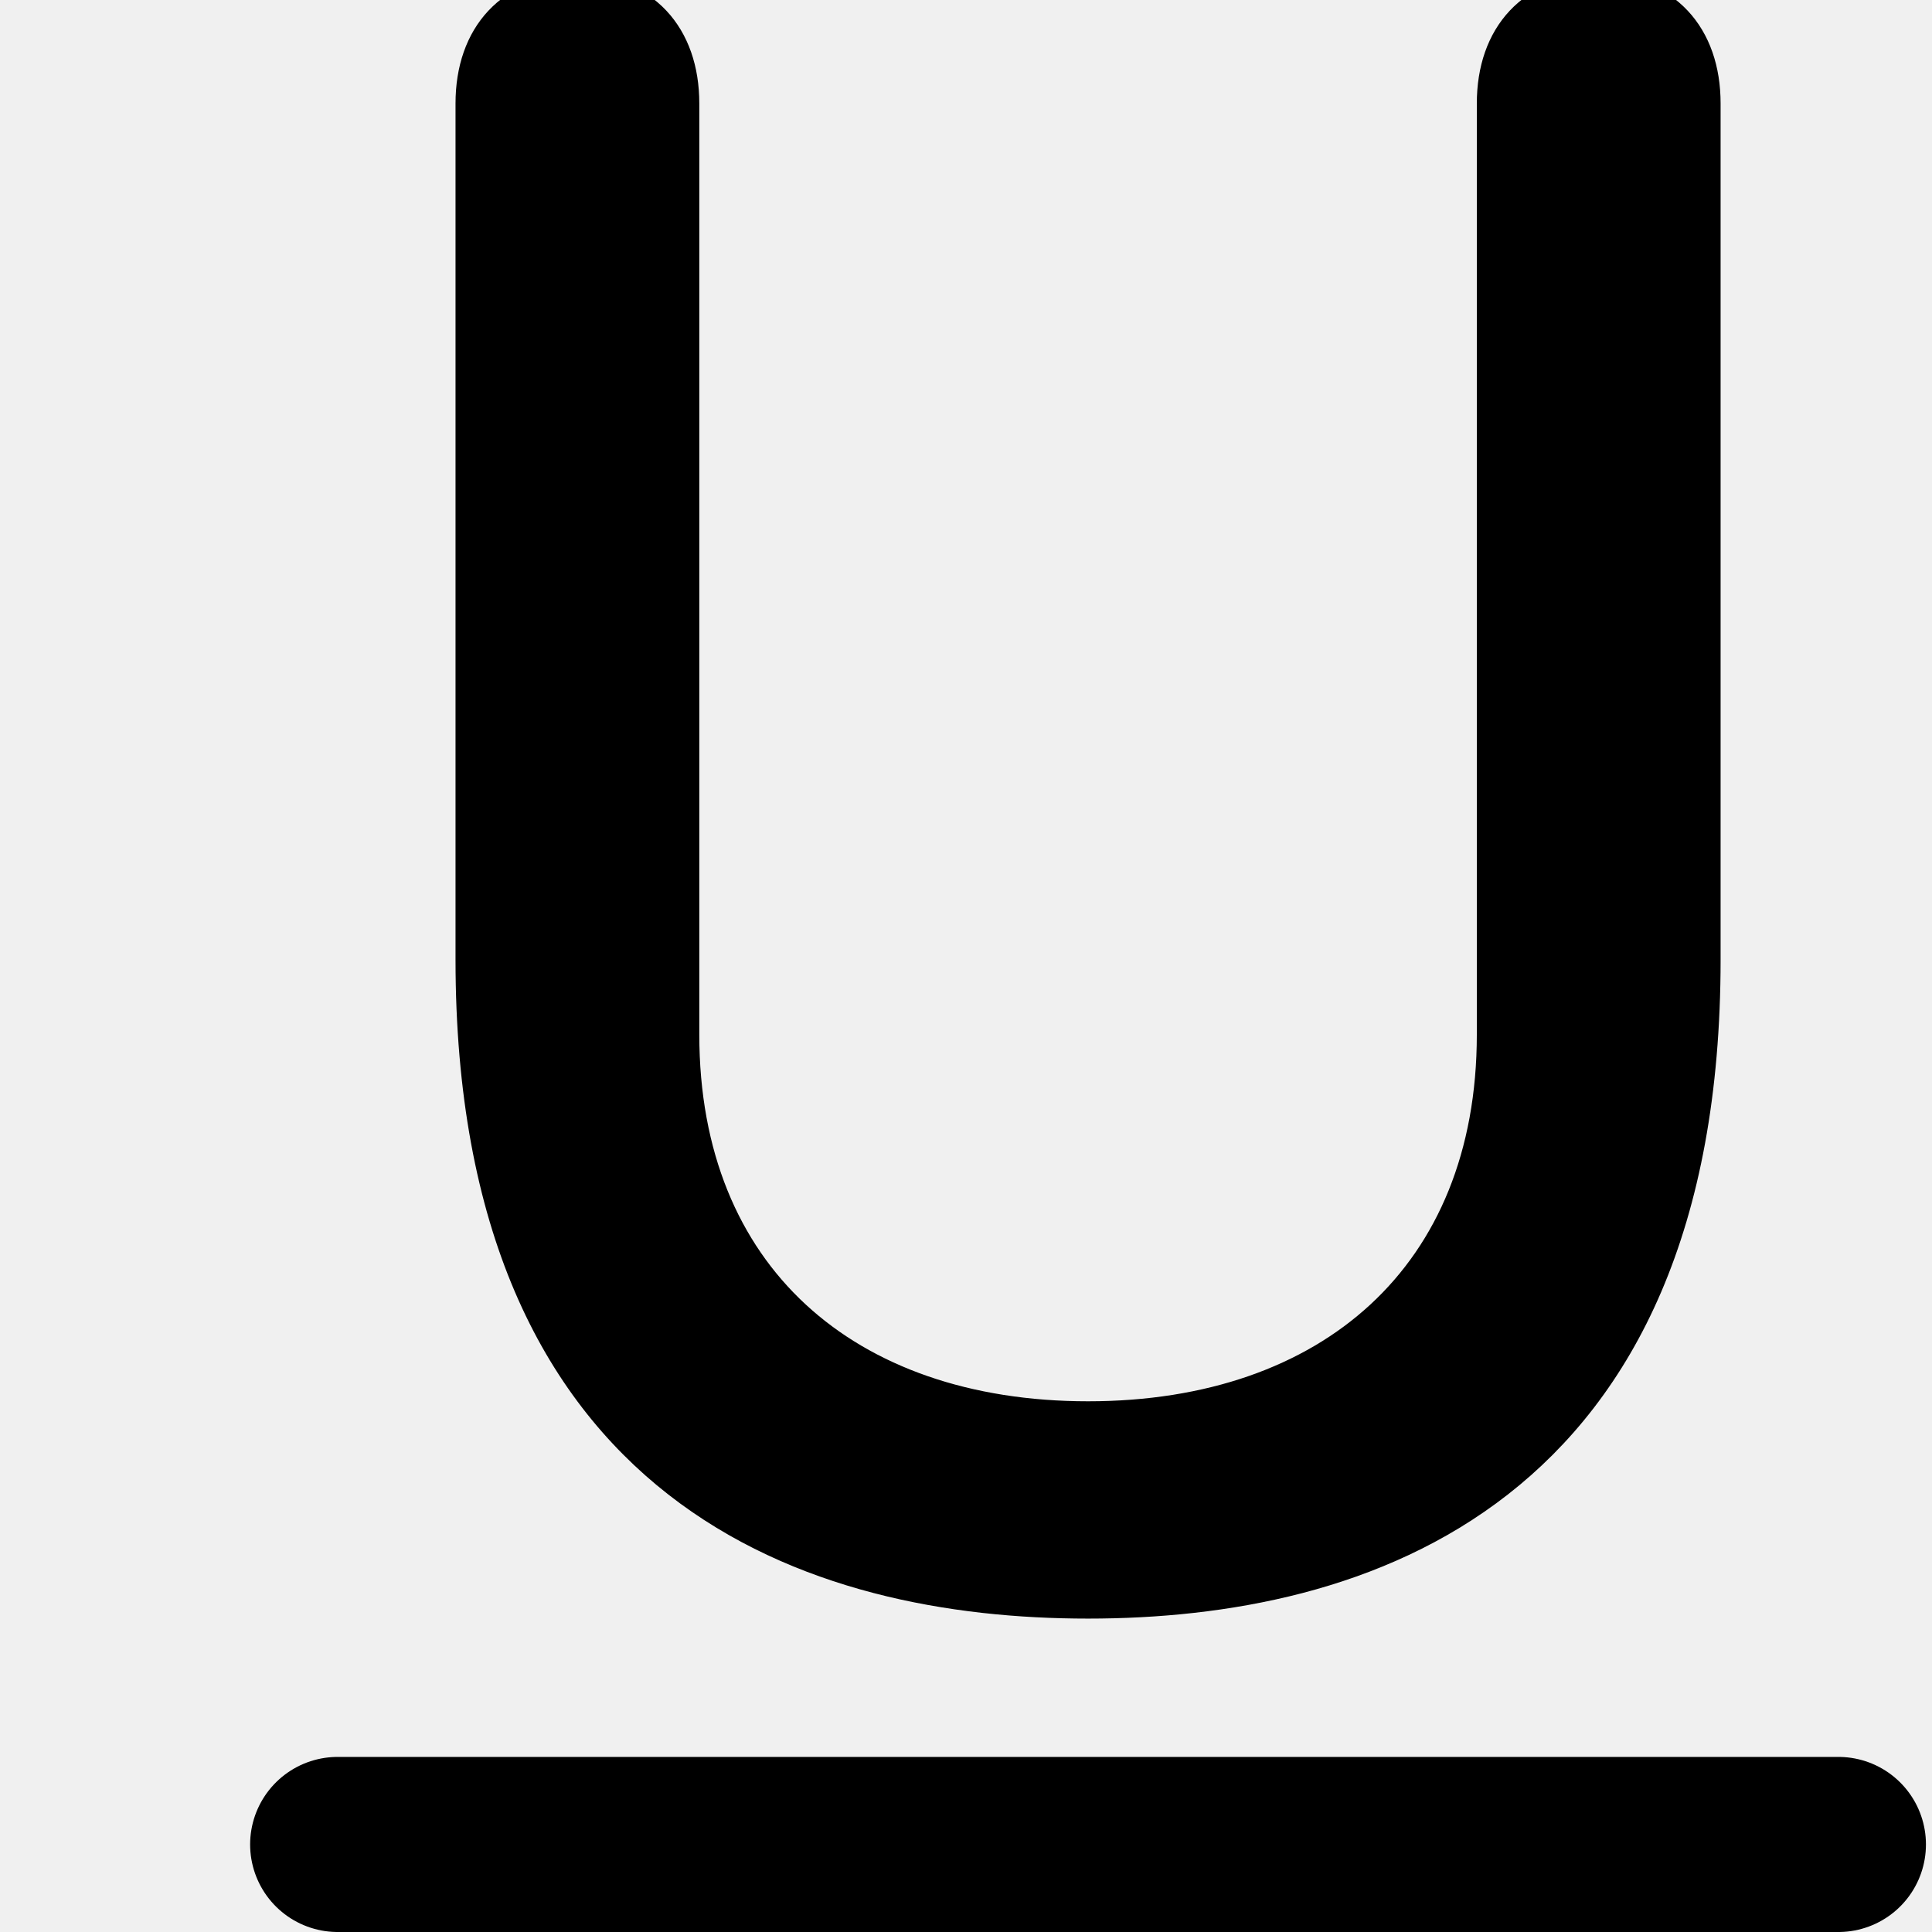
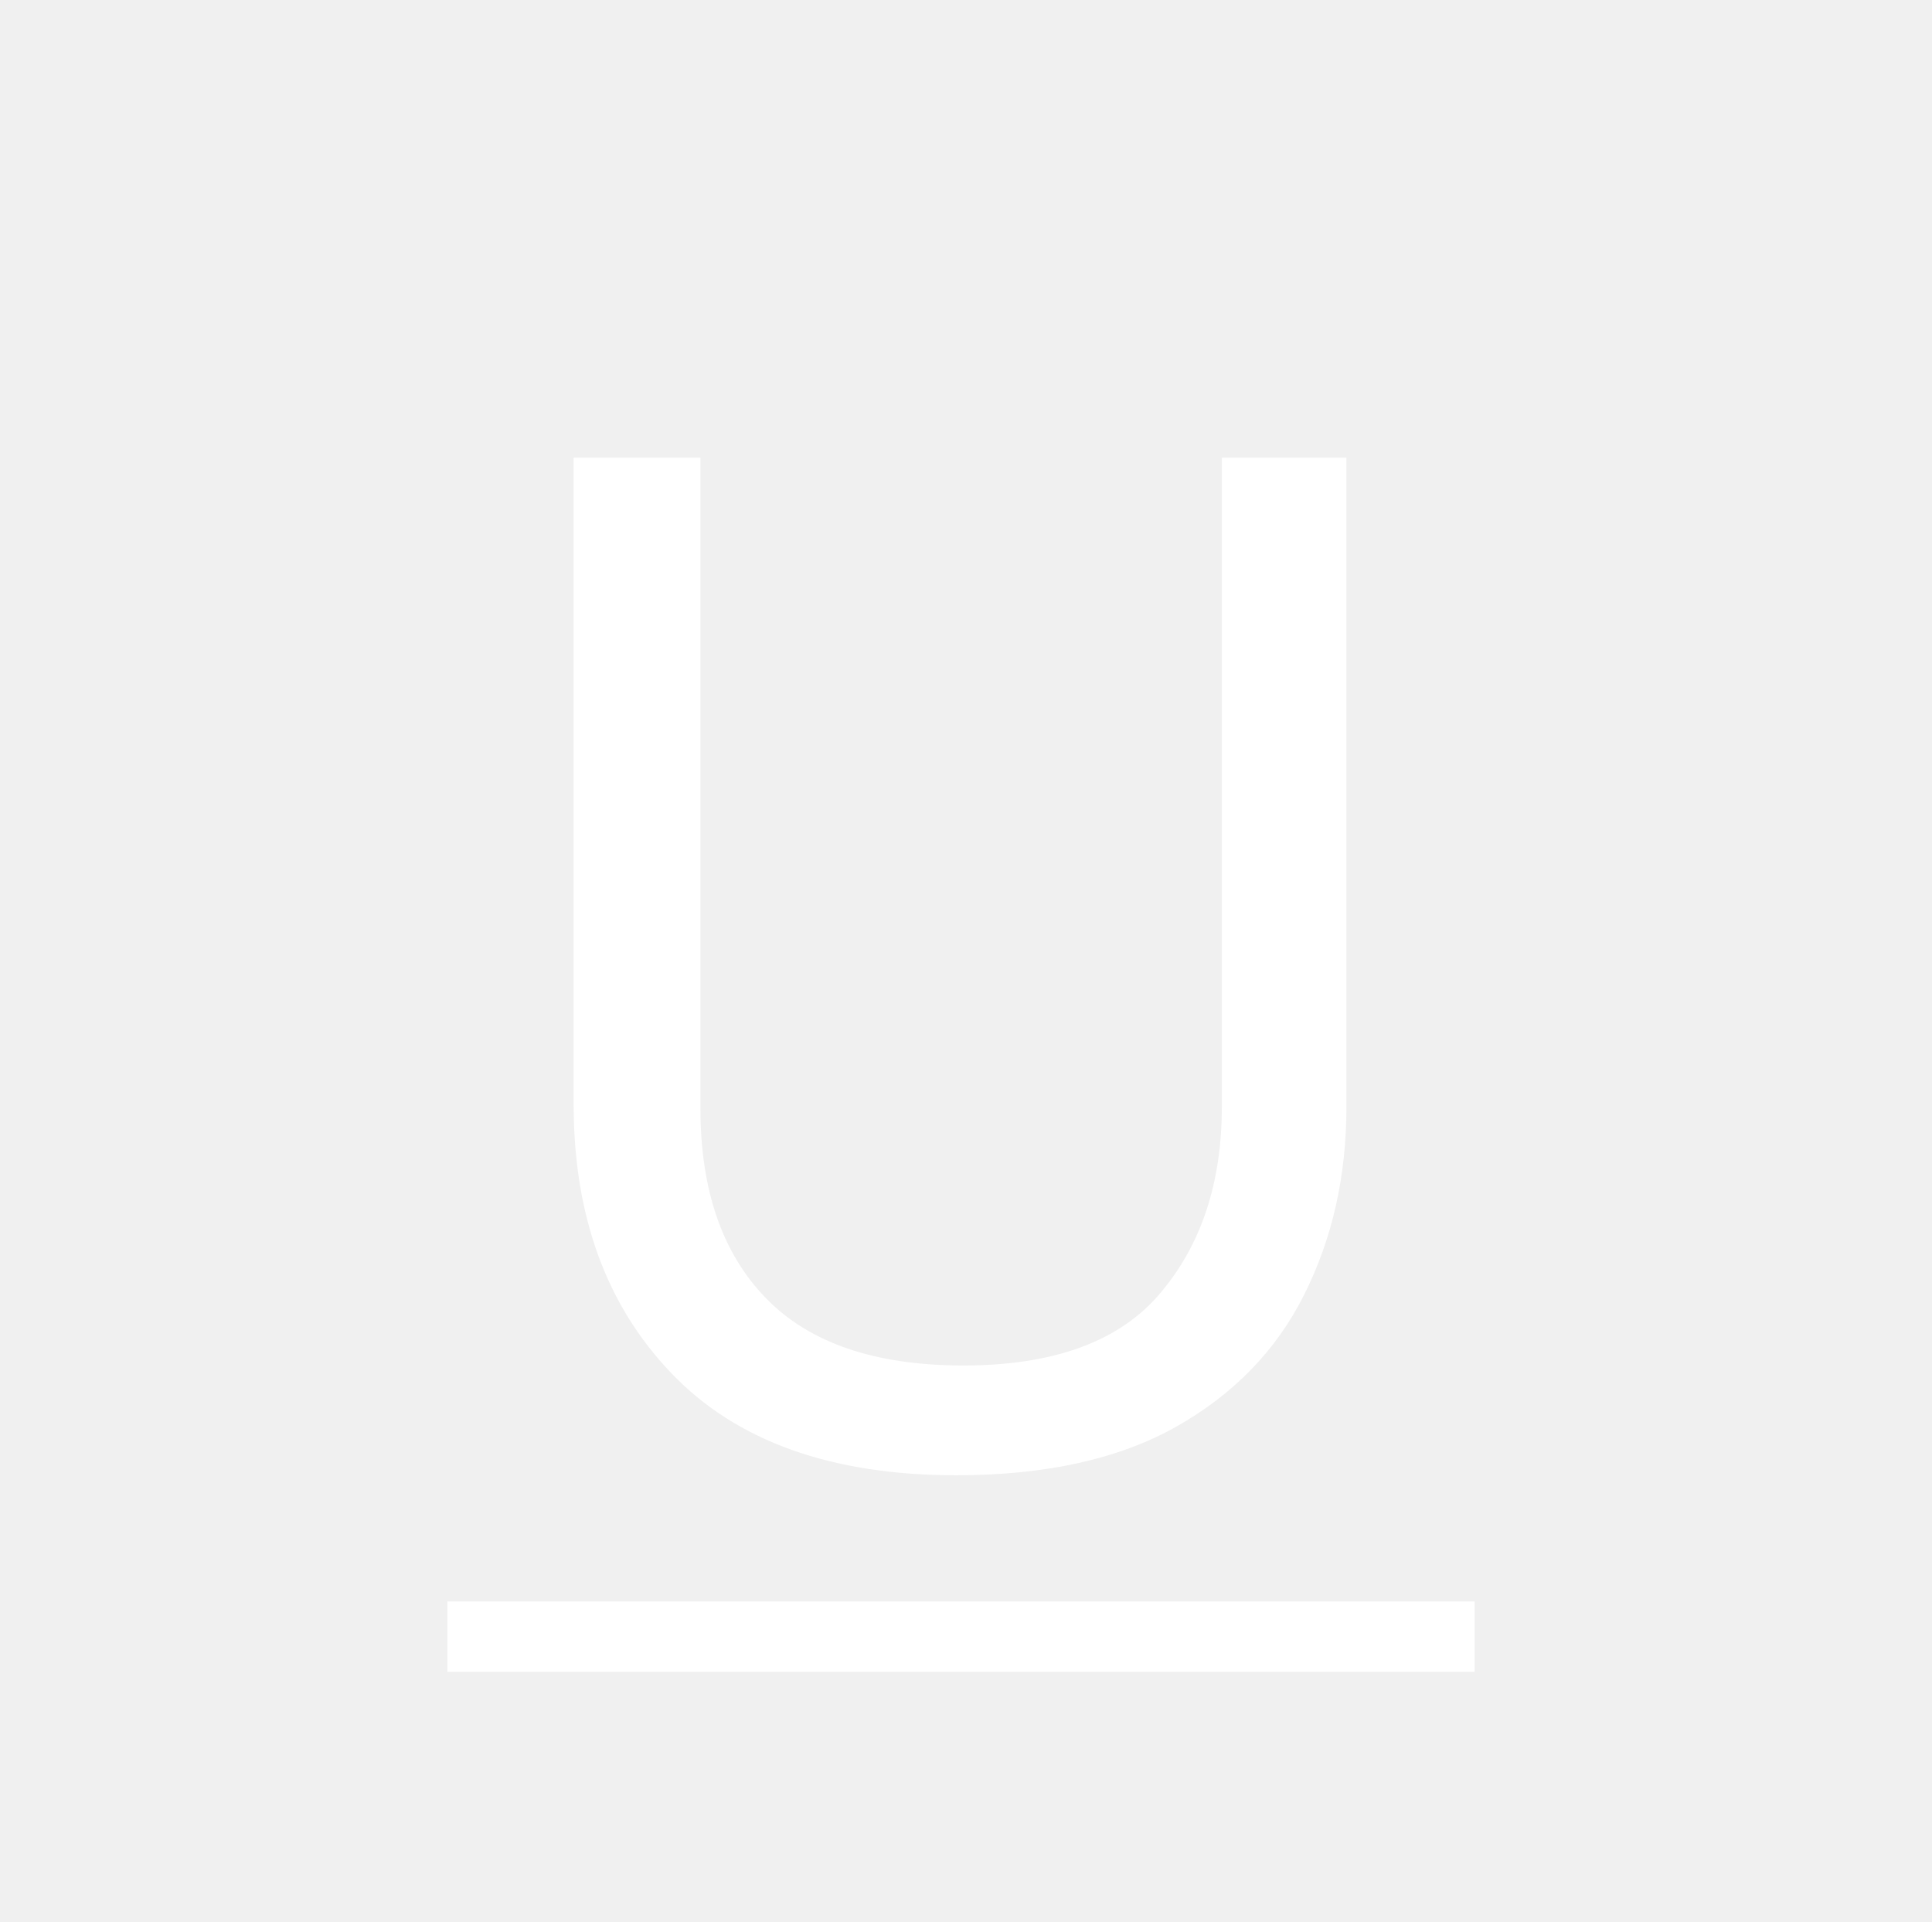
- <svg xmlns="http://www.w3.org/2000/svg" version="1.1" id="Icon" width="38.621" height="38.621" viewBox="-5 0 38.621 38.621" overflow="visible" enable-background="new 0 0 33.5 38.621" xml:space="preserve">
-   <g>
-     <path d="M4.606,2.068C4.606,0.792,5.354,0,6.543,0C7.73,0,8.479,0.792,8.479,2.068V20.68c0,4.928,3.344,7.832,8.271,7.832   c4.929,0,8.272-2.904,8.272-7.832V2.068C25.022,0.792,25.771,0,26.959,0c1.188,0,1.936,0.792,1.936,2.068v17.116   c0,10.56-6.775,12.672-12.145,12.672c-5.367,0-12.144-2.112-12.144-12.672V2.068z" stroke="#000000" fill="#000000" />
+ <svg xmlns="http://www.w3.org/2000/svg" enable-background="new 0 0 55 54.696" height="54.696px" version="1.1" viewBox="0 0 55 54.696" width="55px" x="0px" xml:space="preserve" y="0px">
+   <g display="block" id="format-text-underline">
+     <text display="inline" fill="#FFFFFF" font-family="'BitstreamVeraSans-Roman'" font-size="40" text-decoration=" underline" transform="matrix(1 0 0 1 12.7363 41.5903)">U</text>
  </g>
-   <line fill="none" stroke="#000000" stroke-width="3.5" stroke-linecap="round" stroke-linejoin="round" x1="1.75" y1="36.871" x2="31.75" y2="36.871" />
</svg>
